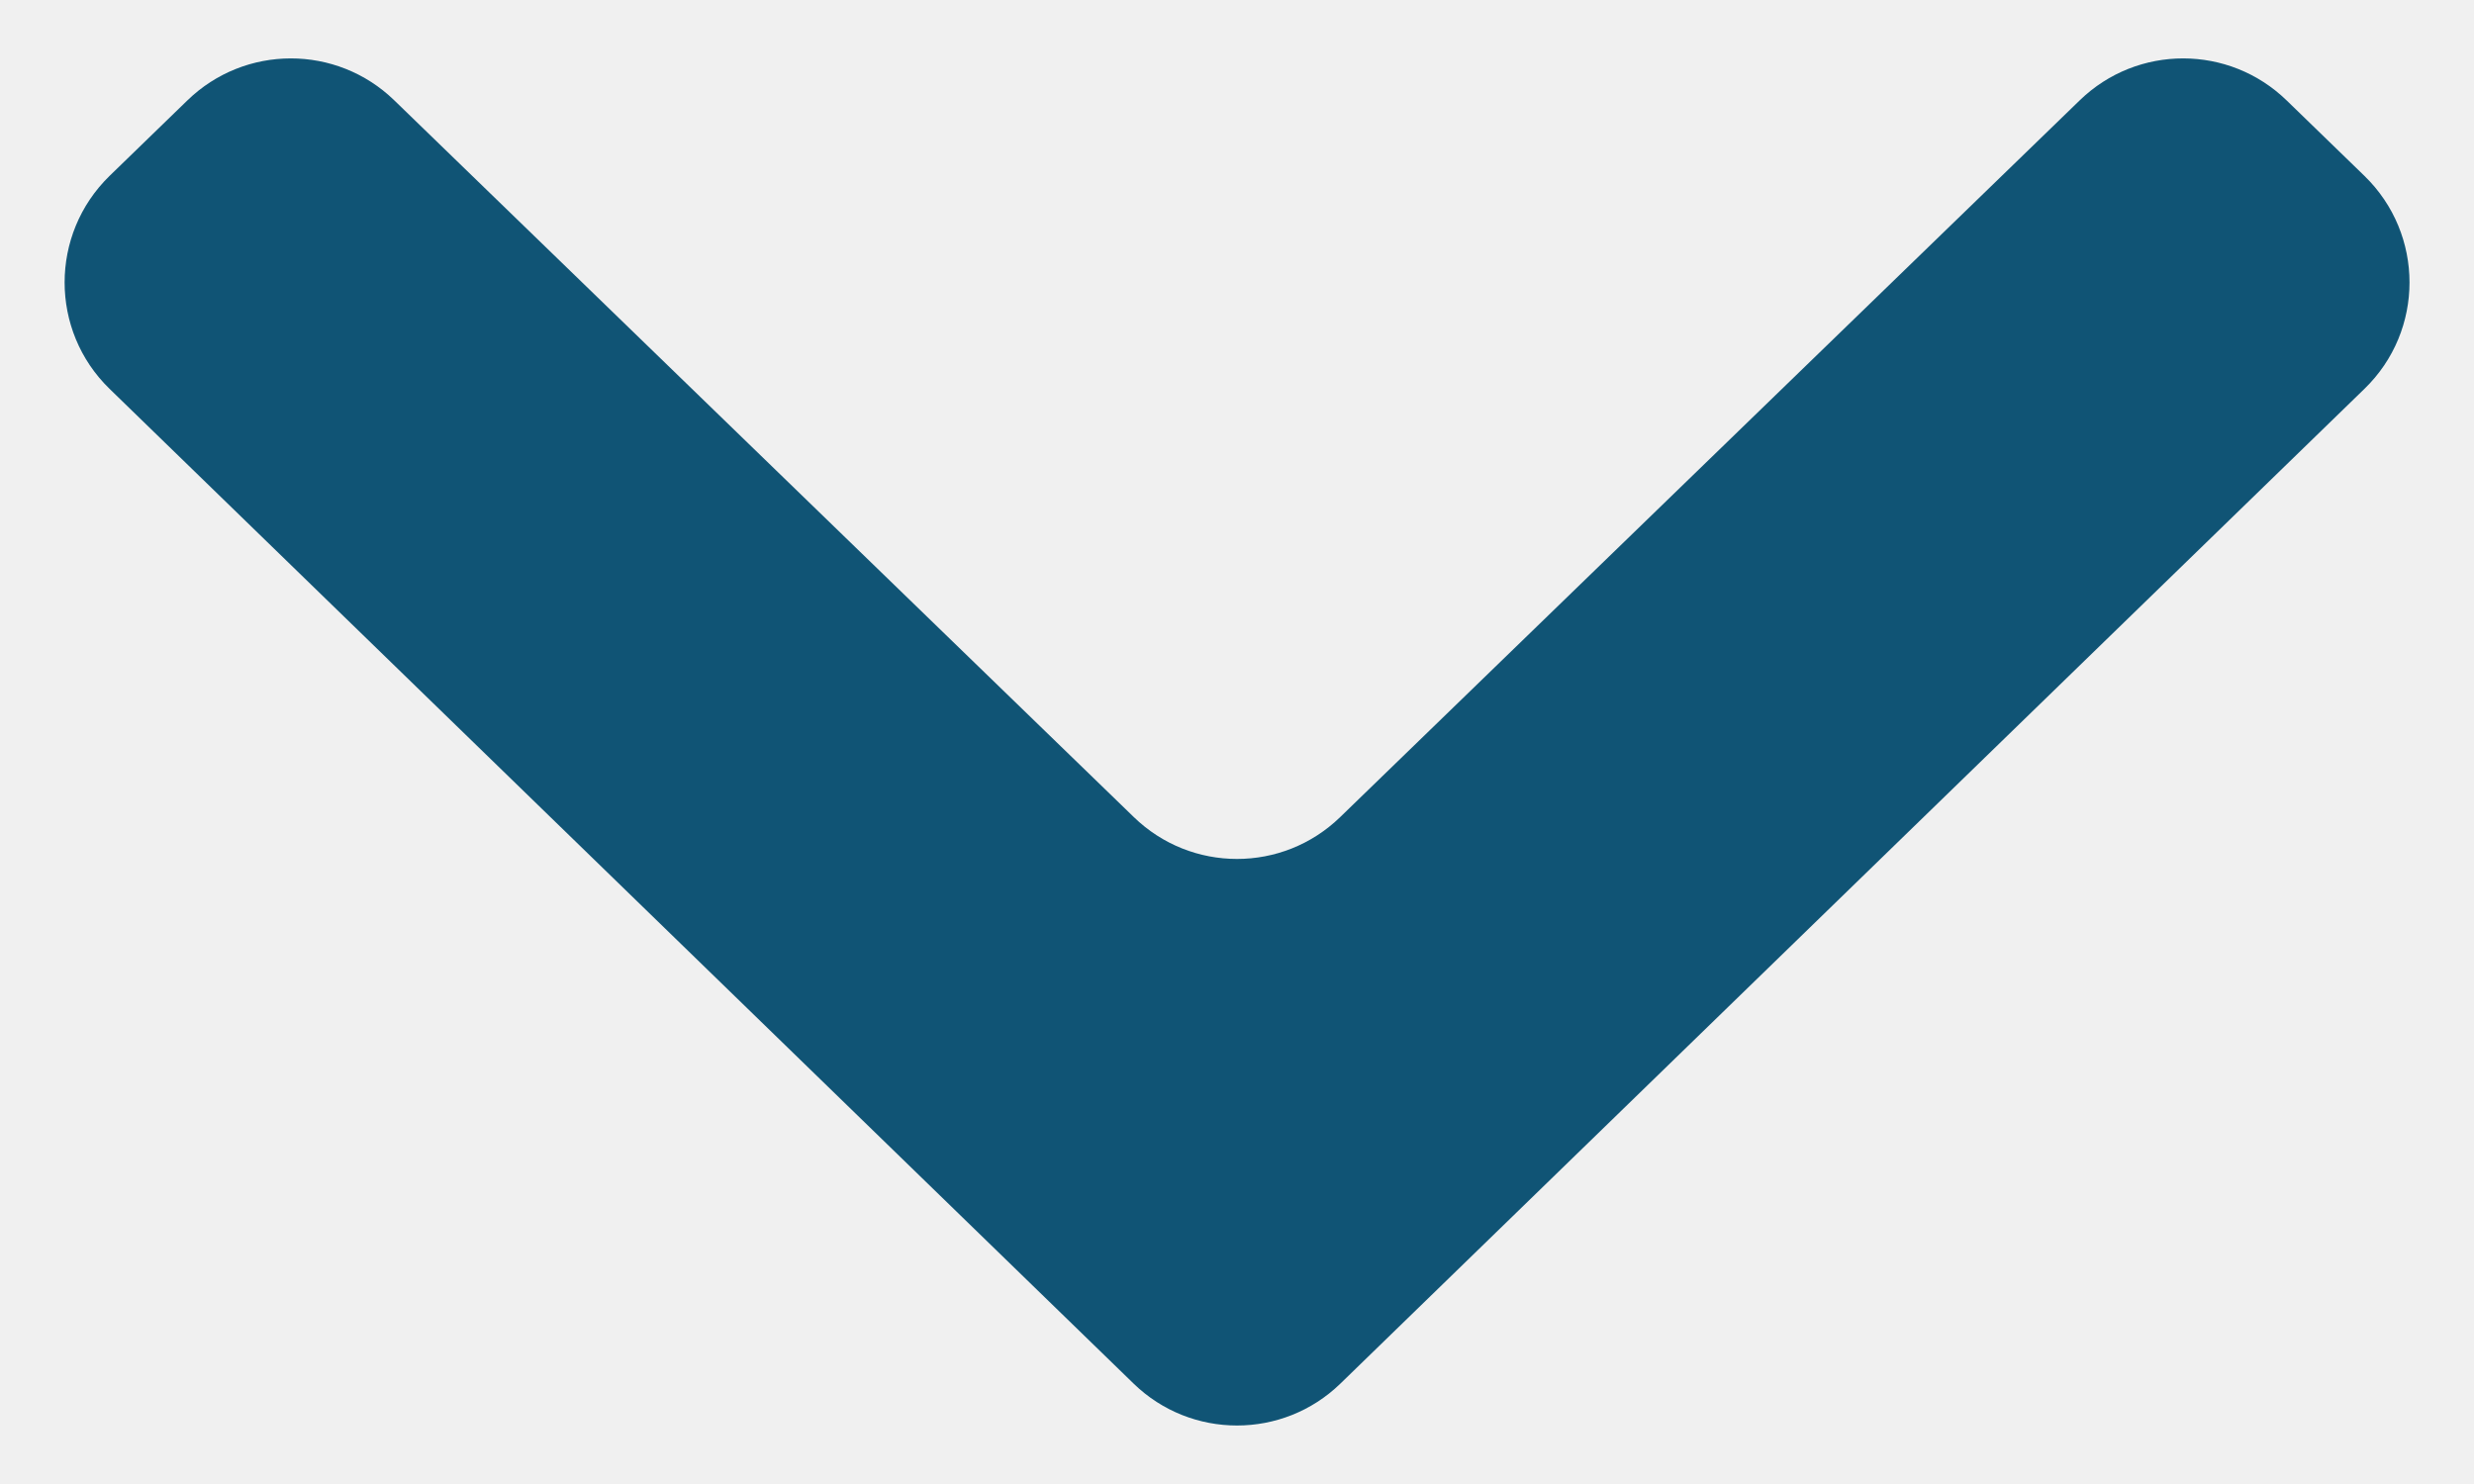
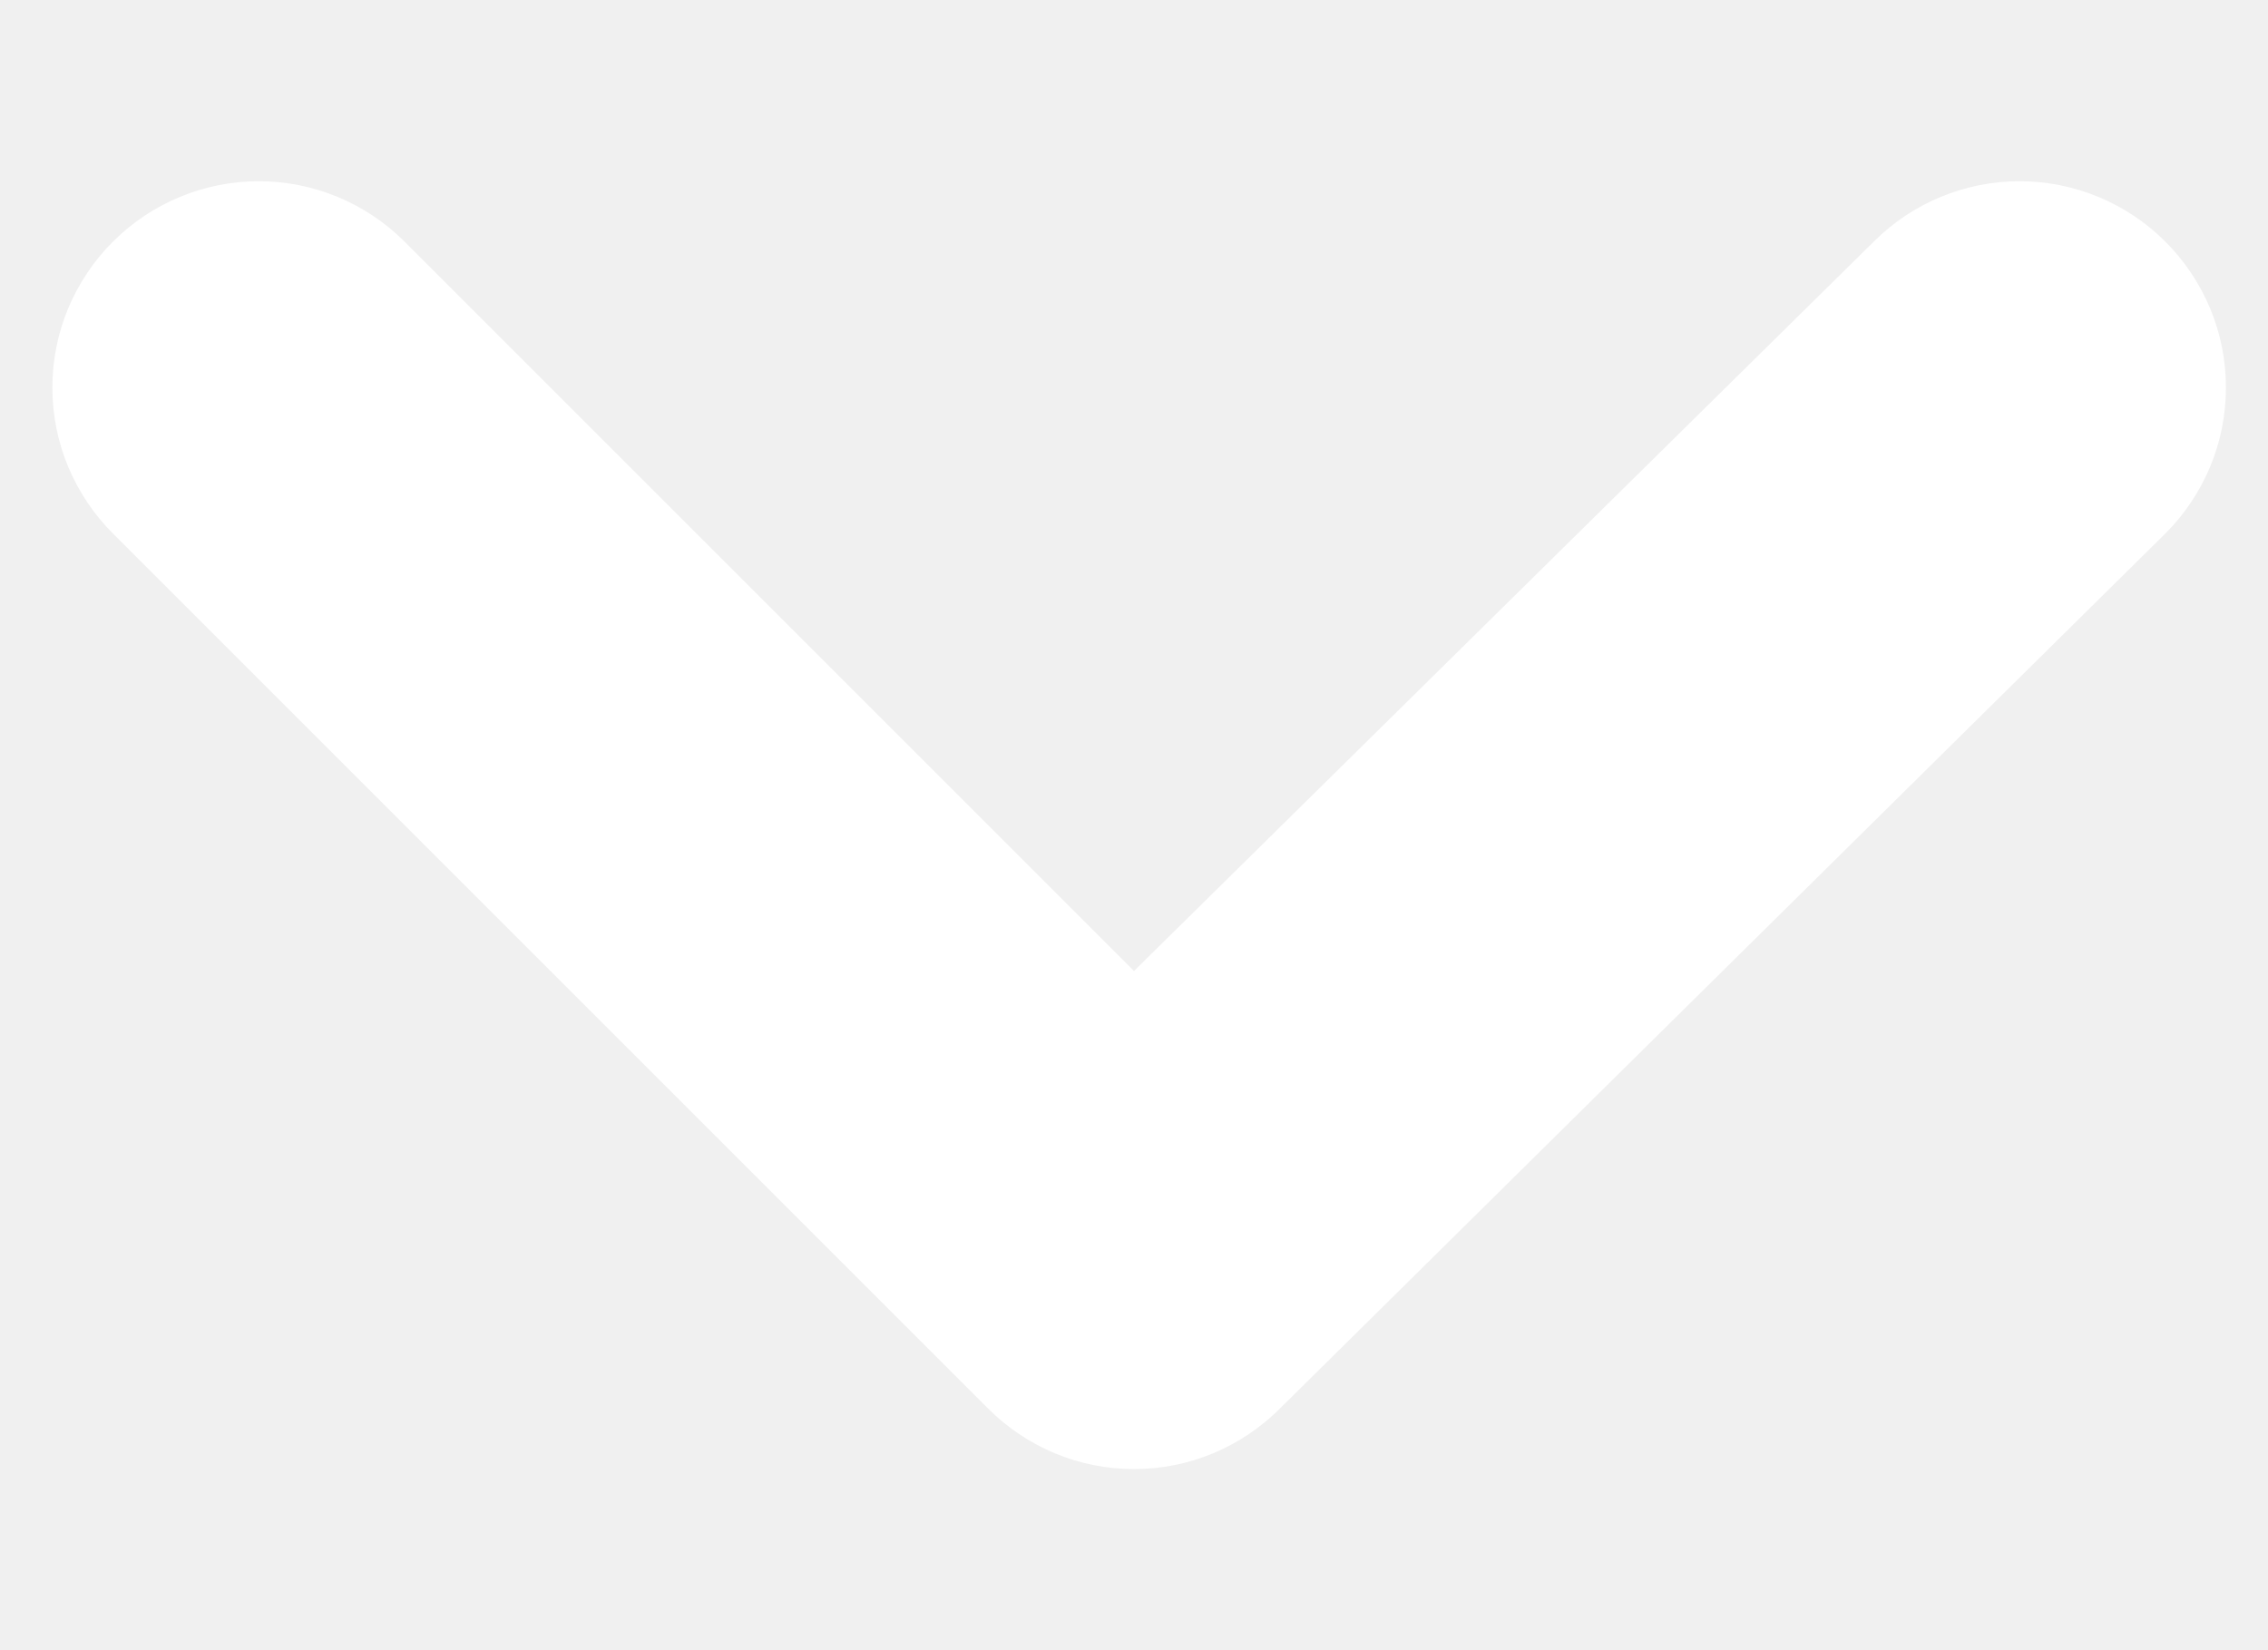
- <svg xmlns="http://www.w3.org/2000/svg" width="15" height="9" viewBox="0 0 15 9" fill="none">
-   <path d="M1.136 0.609C1.485 0.27 2.04 0.269 2.39 0.608L6.874 4.955C7.223 5.294 7.777 5.294 8.126 4.955L12.61 0.608C12.96 0.269 13.515 0.27 13.864 0.609L14.336 1.067C14.7 1.421 14.7 2.005 14.336 2.358L8.127 8.391C7.778 8.73 7.222 8.73 6.873 8.391L0.664 2.358C0.301 2.005 0.301 1.421 0.664 1.067L1.136 0.609Z" fill="#105475" />
+ <svg xmlns="http://www.w3.org/2000/svg" width="11" height="8" viewBox="0 0 11 8" fill="none">
+   <path d="M10.5 1.17C10.313 0.984 10.059 0.879 9.795 0.879C9.531 0.879 9.277 0.984 9.09 1.17L5.5 4.71L1.96 1.17C1.773 0.984 1.519 0.879 1.255 0.879C0.991 0.879 0.737 0.984 0.55 1.17C0.456 1.263 0.382 1.374 0.331 1.495C0.28 1.617 0.254 1.748 0.254 1.88C0.254 2.012 0.28 2.143 0.331 2.265C0.382 2.386 0.456 2.497 0.55 2.59L4.79 6.83C4.883 6.924 4.994 6.998 5.115 7.049C5.237 7.1 5.368 7.126 5.5 7.126C5.632 7.126 5.763 7.1 5.885 7.049C6.006 6.998 6.117 6.924 6.21 6.83L10.5 2.59C10.594 2.497 10.668 2.386 10.719 2.265C10.77 2.143 10.796 2.012 10.796 1.88C10.796 1.748 10.77 1.617 10.719 1.495C10.668 1.374 10.594 1.263 10.5 1.17Z" fill="white" />
</svg>
